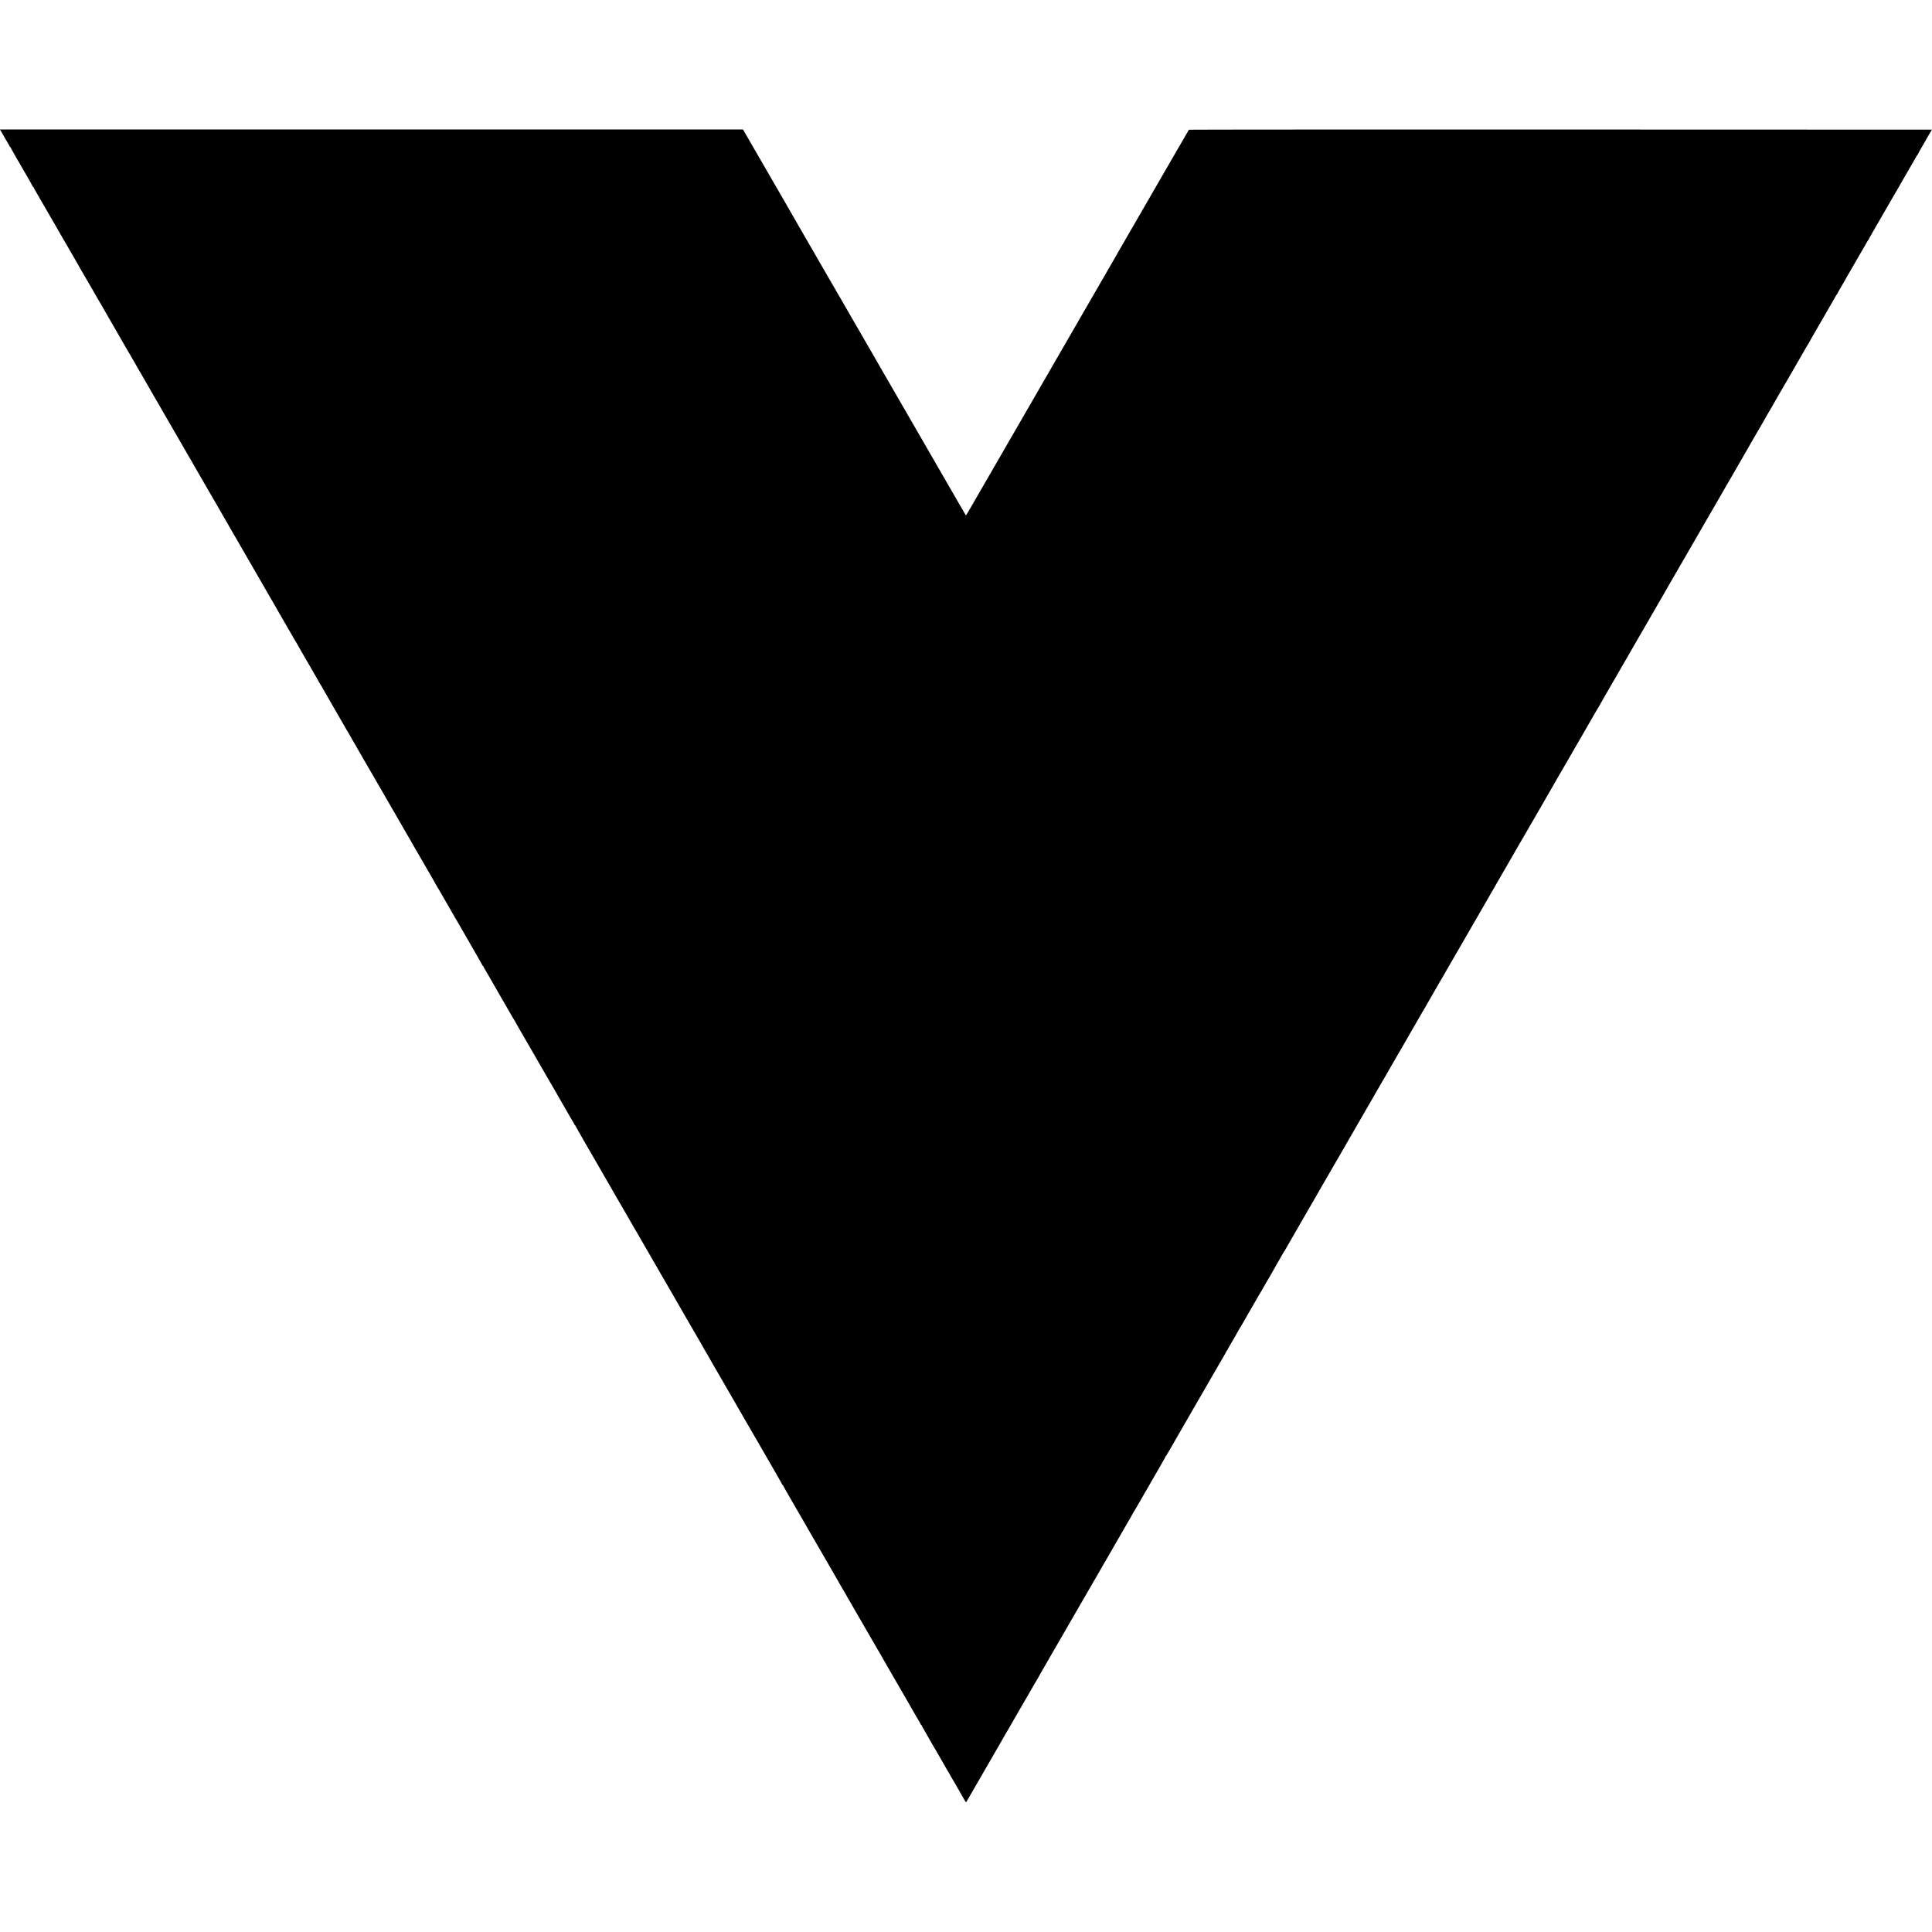
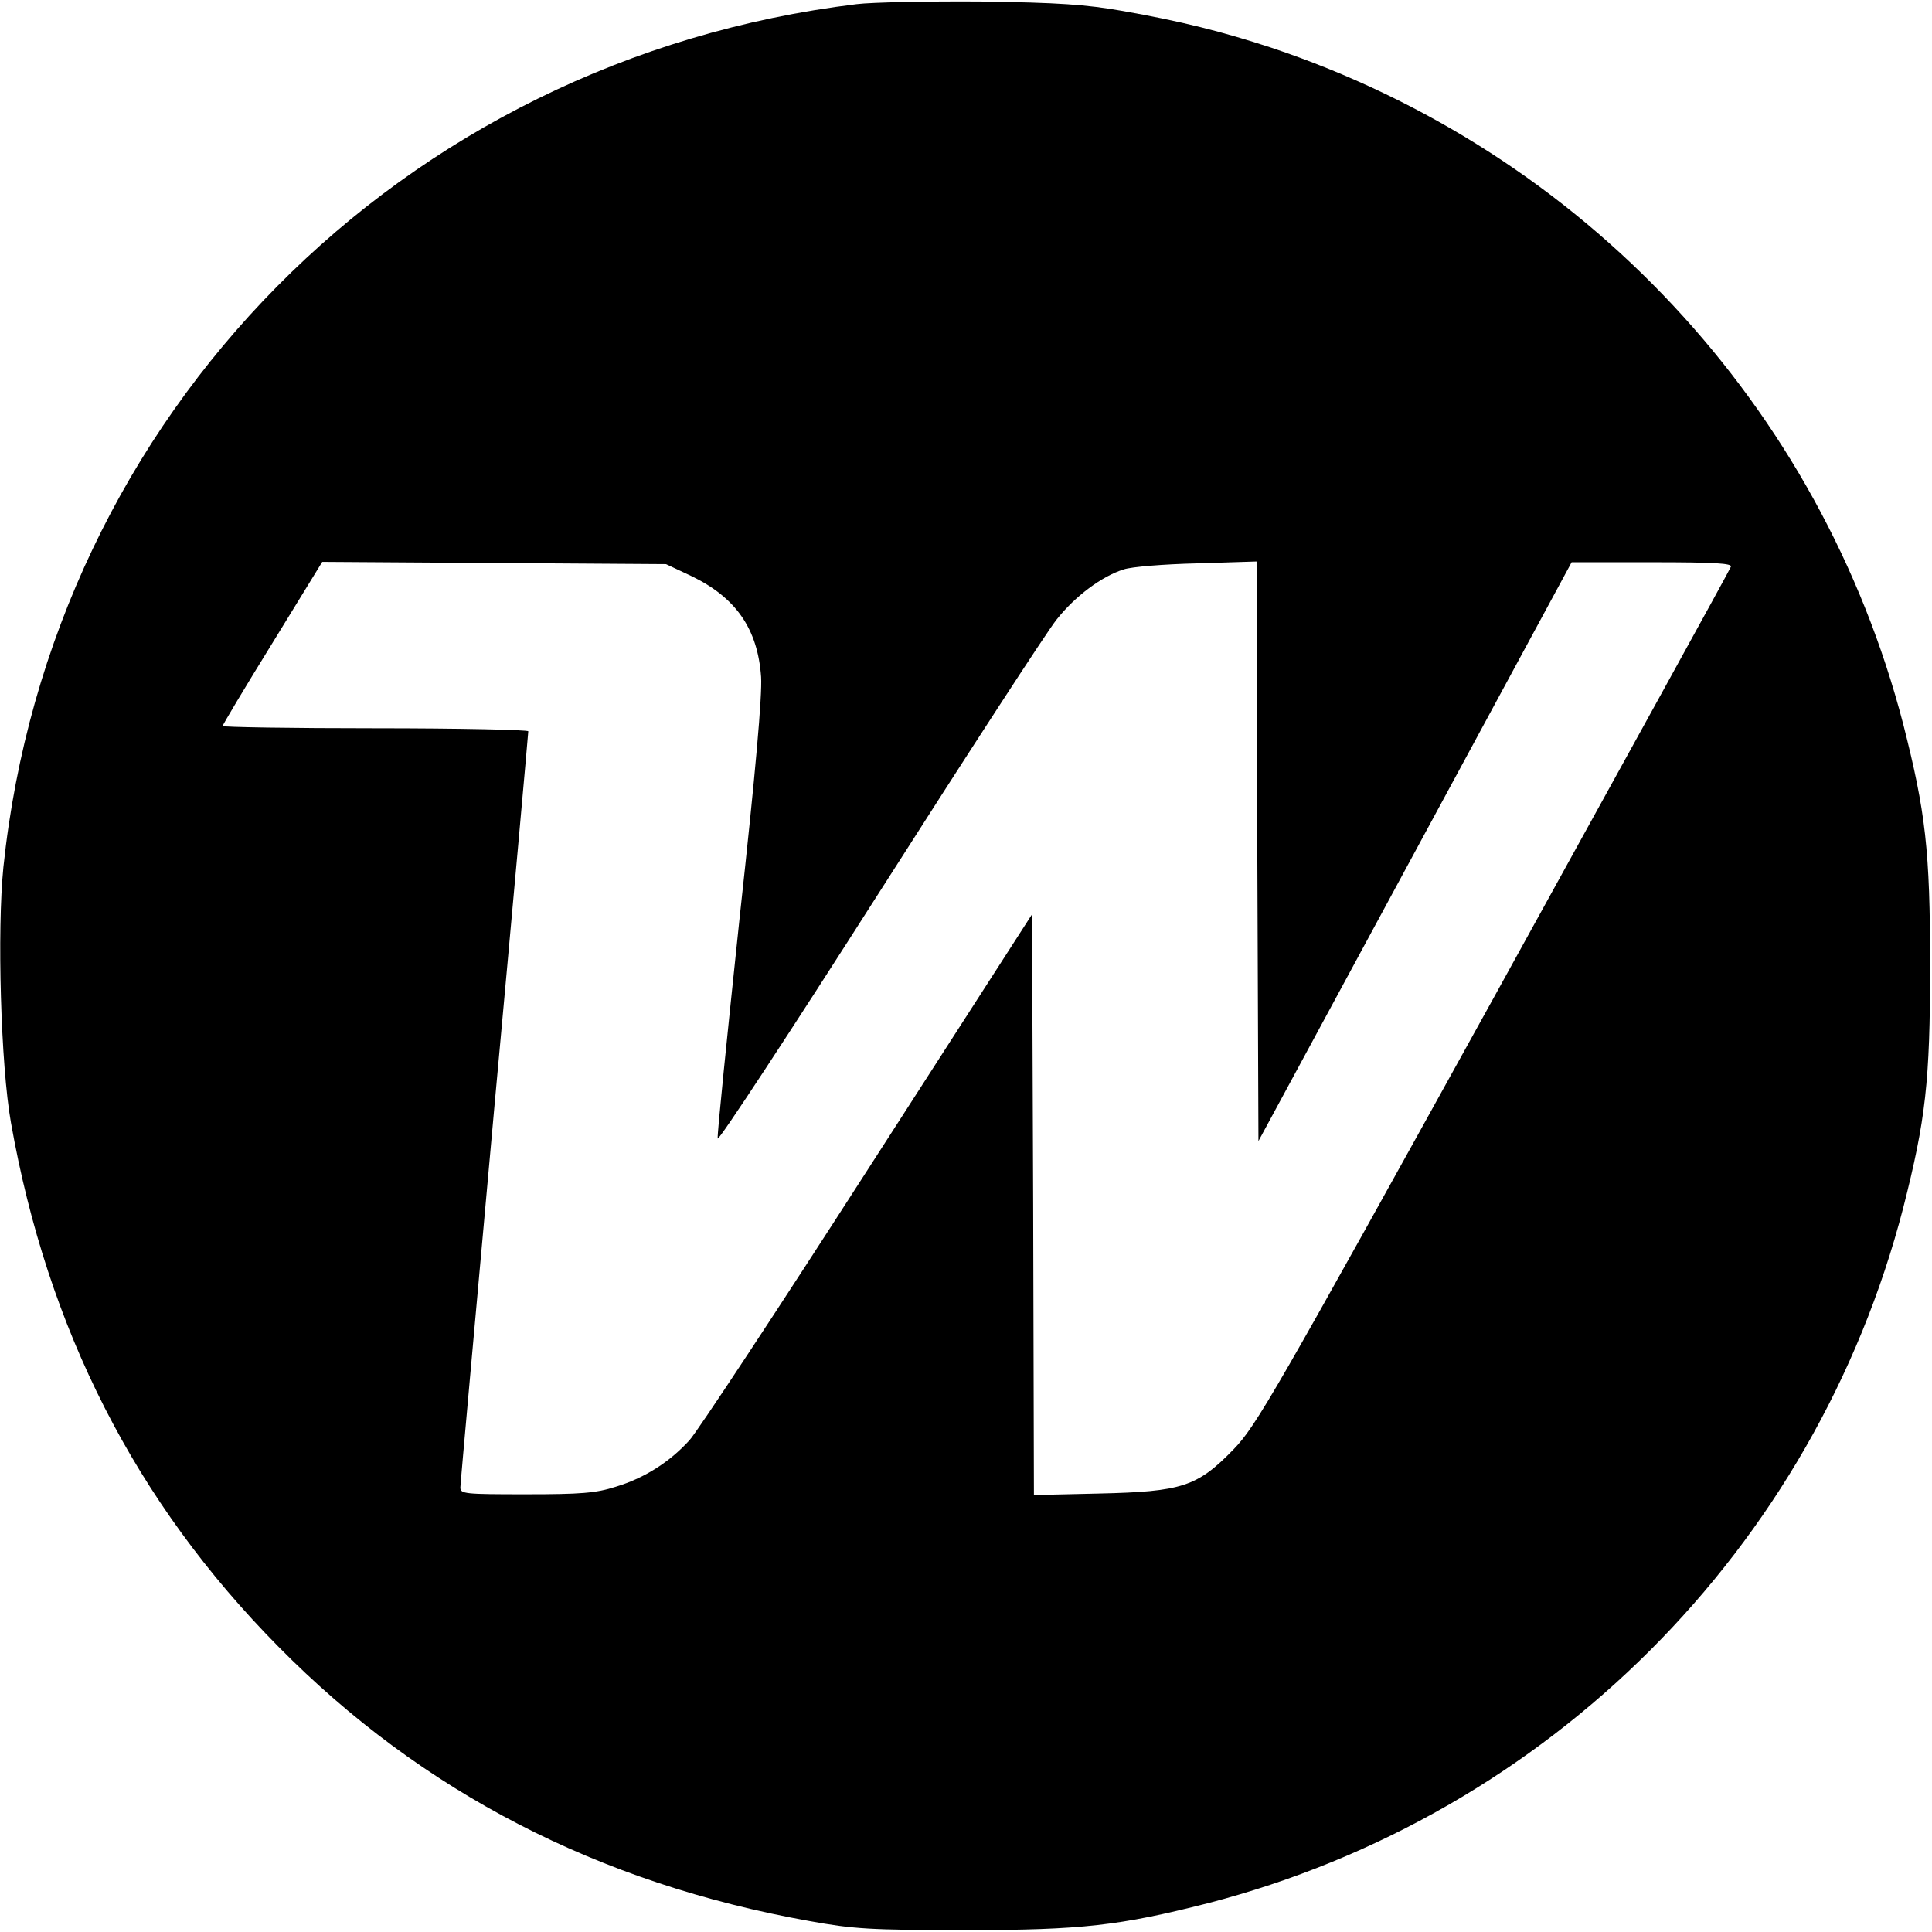
- <svg xmlns="http://www.w3.org/2000/svg" version="1.0" width="16pt" height="16pt" viewBox="0 0 16 16" preserveAspectRatio="xMidYMid meet">
-   <g transform="translate(0,16) scale(0.00032,-0.00032)" fill="#000000" stroke="none">
-     <path d="M18 46618 c45 -75 122 -207 122 -211 0 -2 25 -45 55 -95 30 -50 55 -96 55 -102 0 -5 5 -10 10 -10 6 0 10 -4 10 -9 0 -5 73 -135 161 -288 89 -153 173 -298 187 -323 14 -25 32 -57 41 -72 88 -149 187 -324 189 -335 2 -7 8 -13 13 -13 5 0 9 -4 9 -10 0 -5 46 -89 103 -187 175 -302 490 -846 507 -876 8 -16 20 -36 25 -45 28 -46 290 -498 339 -585 13 -23 74 -129 136 -236 61 -107 123 -215 137 -240 14 -25 29 -50 33 -56 5 -5 23 -37 40 -70 18 -33 38 -67 44 -75 11 -16 21 -33 63 -109 14 -25 29 -50 33 -56 4 -5 21 -35 38 -65 55 -100 261 -455 269 -465 4 -5 14 -21 20 -35 15 -29 41 -75 103 -180 24 -41 52 -88 60 -105 9 -16 57 -100 107 -185 112 -193 362 -626 380 -660 8 -14 23 -38 33 -55 11 -16 23 -37 27 -45 4 -8 26 -46 48 -85 23 -38 53 -90 67 -115 46 -81 64 -113 178 -310 62 -107 121 -210 132 -227 37 -67 56 -99 85 -148 16 -27 32 -57 36 -65 4 -8 15 -27 25 -42 9 -15 53 -89 96 -165 44 -76 177 -307 296 -513 120 -206 268 -463 330 -570 131 -227 117 -203 200 -348 36 -62 73 -125 82 -140 10 -15 21 -34 25 -42 4 -8 20 -37 36 -65 17 -27 38 -65 48 -82 49 -85 64 -111 87 -153 13 -25 28 -49 32 -55 4 -5 78 -134 165 -285 87 -151 166 -288 176 -305 10 -16 26 -43 35 -59 9 -17 125 -217 257 -445 132 -229 253 -441 270 -471 17 -30 45 -79 64 -108 18 -29 33 -54 33 -57 0 -2 20 -37 44 -77 24 -40 123 -212 221 -383 97 -170 190 -330 205 -355 16 -25 39 -65 53 -90 13 -25 81 -144 152 -265 70 -121 137 -238 150 -260 12 -22 37 -65 55 -95 18 -30 43 -73 55 -95 12 -22 48 -85 80 -140 77 -132 163 -280 190 -330 13 -22 71 -123 130 -225 59 -102 116 -199 126 -217 10 -17 29 -50 43 -72 15 -22 26 -43 26 -45 0 -2 27 -50 60 -106 33 -56 60 -103 60 -105 0 -2 55 -98 90 -155 8 -14 182 -316 239 -414 13 -22 45 -79 72 -124 27 -46 49 -86 49 -89 0 -2 14 -24 30 -48 16 -24 30 -46 30 -49 0 -5 74 -135 100 -176 5 -8 24 -42 43 -75 50 -88 58 -101 262 -455 104 -179 199 -345 213 -370 14 -25 28 -49 32 -55 4 -5 17 -26 28 -45 10 -19 62 -109 114 -200 114 -197 133 -230 170 -295 16 -27 33 -57 38 -65 17 -28 96 -165 103 -180 4 -8 16 -28 26 -45 10 -16 77 -131 148 -255 72 -124 181 -313 243 -420 62 -107 121 -209 131 -227 35 -62 323 -560 392 -678 38 -66 83 -145 100 -175 16 -30 33 -59 37 -65 4 -5 17 -27 29 -47 34 -61 56 -100 90 -156 17 -29 31 -55 31 -57 0 -2 17 -32 39 -67 21 -35 134 -229 251 -433 117 -203 235 -407 261 -451 27 -45 49 -85 49 -88 0 -4 8 -19 19 -34 15 -21 200 -341 309 -533 10 -19 33 -58 51 -87 17 -29 31 -54 31 -56 0 -2 25 -44 55 -94 30 -50 55 -95 55 -98 0 -4 6 -15 14 -23 7 -9 27 -41 43 -71 17 -30 170 -297 342 -594 171 -296 311 -542 311 -547 0 -5 5 -9 10 -9 6 0 10 -4 10 -10 0 -5 22 -47 49 -92 27 -46 58 -99 68 -118 24 -43 81 -140 93 -160 5 -8 66 -114 135 -235 69 -121 130 -227 135 -235 12 -21 259 -447 283 -490 10 -19 28 -47 38 -62 11 -14 19 -29 19 -32 0 -3 37 -69 83 -148 99 -170 305 -526 337 -583 13 -22 31 -53 41 -70 11 -16 22 -37 26 -45 7 -14 82 -146 103 -180 14 -24 181 -311 205 -355 13 -22 46 -80 75 -130 29 -49 64 -110 78 -135 14 -25 51 -88 82 -140 31 -52 59 -102 63 -110 4 -8 18 -33 31 -55 205 -353 284 -489 309 -535 17 -30 45 -78 62 -106 18 -28 36 -60 39 -72 4 -12 12 -22 17 -22 5 0 9 -4 9 -10 0 -5 109 -197 241 -427 133 -230 250 -431 259 -448 51 -90 222 -385 280 -485 37 -63 78 -135 92 -160 14 -25 67 -117 118 -205 51 -88 101 -175 111 -193 34 -58 55 -95 149 -257 51 -88 101 -173 110 -190 9 -16 76 -131 147 -255 72 -124 140 -241 151 -260 61 -108 281 -489 355 -615 38 -66 77 -133 87 -150 35 -63 91 -161 100 -175 14 -23 99 -169 128 -220 54 -97 135 -235 142 -245 4 -5 20 -32 35 -60 26 -48 238 -416 276 -480 10 -16 26 -46 37 -65 30 -53 382 -661 403 -695 10 -16 22 -37 26 -45 4 -8 26 -48 50 -88 24 -41 43 -75 43 -77 0 -2 22 -40 50 -85 27 -45 50 -84 50 -86 0 -3 38 -69 83 -147 84 -142 302 -520 340 -587 10 -19 34 -60 52 -90 18 -30 44 -75 57 -100 14 -25 45 -79 70 -120 25 -41 56 -96 70 -121 14 -25 77 -133 138 -240 62 -107 122 -210 132 -229 25 -43 310 -535 337 -581 11 -19 26 -45 34 -59 17 -32 238 -414 266 -460 11 -19 24 -41 28 -49 3 -7 75 -133 160 -278 84 -146 153 -269 153 -274 0 -5 5 -9 10 -9 6 0 10 -4 10 -10 0 -5 82 -150 181 -322 182 -314 201 -346 240 -415 12 -21 80 -139 152 -263 71 -124 141 -245 155 -270 14 -25 28 -49 32 -55 6 -8 145 -248 220 -380 37 -66 209 -362 229 -395 11 -19 24 -42 28 -49 4 -8 67 -118 140 -243 73 -125 133 -230 133 -233 0 -2 15 -28 33 -57 19 -29 47 -78 64 -108 17 -30 53 -93 79 -139 53 -90 82 -141 157 -272 82 -142 115 -199 381 -659 142 -245 268 -463 281 -485 12 -22 71 -125 132 -230 60 -104 172 -298 248 -430 76 -132 146 -253 156 -270 11 -16 22 -36 26 -44 3 -8 30 -54 60 -103 29 -49 53 -91 53 -93 0 -3 18 -34 40 -70 22 -36 40 -67 40 -69 0 -2 37 -66 81 -142 45 -77 98 -168 119 -204 20 -36 47 -81 58 -100 12 -19 27 -47 33 -62 6 -16 15 -28 20 -28 5 0 9 -4 9 -9 0 -6 63 -118 140 -251 77 -133 140 -243 140 -245 0 -2 18 -33 41 -70 22 -37 49 -83 60 -101 10 -19 29 -51 40 -71 25 -45 109 -189 126 -218 7 -11 17 -29 22 -40 6 -11 22 -38 35 -60 14 -22 37 -62 52 -90 14 -27 35 -62 45 -77 11 -14 19 -29 19 -32 0 -3 18 -35 40 -71 22 -36 40 -67 40 -69 0 -2 19 -35 42 -72 23 -38 55 -94 72 -124 26 -47 139 -244 171 -298 6 -9 21 -36 34 -60 28 -48 37 -51 51 -19 6 12 19 36 29 52 10 17 27 46 38 65 11 19 104 181 208 360 103 179 199 345 213 370 14 25 42 74 64 109 21 34 38 65 38 67 0 2 18 33 40 69 22 36 40 67 40 69 0 3 177 310 199 346 16 26 136 234 140 244 2 5 25 44 52 88 27 44 49 81 49 84 0 2 18 34 40 70 22 36 40 67 40 69 0 2 20 36 43 77 35 58 169 289 297 513 9 17 50 86 90 155 40 69 86 150 103 180 16 30 35 62 41 70 6 8 16 24 22 35 35 64 72 129 167 293 59 100 116 199 127 220 11 20 30 53 41 72 43 72 1070 1850 1121 1940 14 25 65 113 113 195 48 83 96 166 107 185 10 19 28 50 38 68 11 18 73 124 137 235 64 111 175 303 246 427 71 124 173 299 225 390 52 91 116 202 143 248 27 45 49 85 49 89 0 4 6 14 14 22 7 9 28 43 46 76 26 47 251 436 378 655 11 19 29 51 40 70 11 19 101 176 201 348 99 172 181 317 181 323 0 5 5 9 10 9 6 0 10 5 10 11 0 6 8 23 18 37 11 15 32 52 49 82 16 30 130 228 253 440 122 212 234 405 248 430 13 25 39 70 57 100 39 65 69 117 130 225 25 44 50 87 55 95 12 19 78 134 220 380 61 107 129 224 150 260 161 277 222 382 246 425 15 28 47 83 71 123 24 41 43 78 43 83 0 5 4 9 8 9 4 0 13 12 19 28 7 15 23 45 36 67 66 110 277 478 277 483 0 3 6 13 14 21 7 9 27 41 43 71 17 30 45 80 63 110 34 57 375 649 394 685 6 11 16 27 22 35 6 8 26 42 44 75 18 33 41 74 51 90 10 17 24 41 32 55 54 97 72 128 88 152 11 14 19 28 19 30 0 3 79 141 175 308 96 167 175 305 175 308 0 3 6 13 14 21 7 9 26 39 41 66 33 60 276 483 338 587 24 40 46 80 50 88 4 8 13 24 20 35 14 23 95 163 125 215 11 19 52 91 92 160 40 69 80 139 90 155 9 17 103 179 207 360 105 182 200 346 211 365 103 181 463 802 489 845 7 11 15 27 19 35 4 8 29 51 55 95 64 110 828 1433 848 1470 9 17 24 41 33 55 9 14 29 48 45 77 15 28 52 93 82 145 30 51 62 107 71 123 17 30 231 398 400 690 51 88 103 179 115 202 12 23 26 48 32 55 6 7 24 38 40 68 17 30 61 107 98 170 37 63 84 144 103 180 19 36 41 72 48 81 8 8 14 18 14 21 0 4 27 51 59 106 32 55 72 124 89 154 16 29 71 125 122 213 51 88 104 180 118 205 13 25 28 50 32 55 4 6 17 26 28 45 11 19 45 80 77 135 31 55 66 116 77 135 11 19 88 152 171 295 401 694 620 1072 650 1125 11 19 87 152 170 295 83 143 158 273 166 288 9 16 21 36 26 45 6 9 31 52 55 96 25 43 54 94 66 115 11 20 95 164 186 321 91 157 173 299 182 315 9 17 26 46 37 65 12 19 66 114 121 210 56 96 108 186 117 200 8 14 24 40 34 59 24 45 383 664 412 713 5 9 17 29 26 45 15 28 120 210 241 419 36 61 68 117 72 125 4 8 12 23 19 34 35 57 245 420 262 453 11 20 35 61 53 90 17 29 32 54 32 56 0 3 28 51 62 108 33 57 70 119 80 138 10 19 23 42 28 50 5 8 32 53 59 100 27 47 149 258 271 470 122 212 234 405 248 430 30 53 62 108 80 135 6 11 15 27 19 35 4 8 85 150 181 315 96 165 187 323 202 350 31 56 116 202 130 225 5 8 25 42 43 75 19 33 92 159 162 280 149 257 157 271 202 350 19 33 38 67 43 75 9 14 228 392 275 475 12 22 55 96 95 165 40 69 80 139 90 155 24 42 202 350 221 383 9 15 27 47 41 72 14 25 75 131 136 236 61 106 121 210 134 232 99 172 271 470 279 482 5 8 23 40 40 70 18 30 81 141 142 245 60 105 121 210 135 235 14 25 71 124 127 220 56 96 143 247 194 335 51 88 96 167 102 175 14 24 180 311 204 355 23 43 340 590 356 615 5 8 50 87 101 175 171 301 517 898 582 1008 25 43 46 81 46 83 0 2 12 23 27 47 14 23 40 67 56 97 16 30 35 62 42 70 7 8 15 22 18 30 4 8 20 38 37 65 16 28 33 57 37 65 6 12 111 196 143 250 5 8 55 95 112 193 57 98 113 195 126 215 12 20 27 46 32 57 6 11 14 27 20 35 5 8 76 130 156 270 80 140 165 287 187 325 23 39 52 90 66 115 13 25 30 52 37 61 8 8 14 18 14 21 0 4 41 77 92 165 50 87 175 302 276 478 101 176 208 360 236 408 28 49 67 117 86 152 19 35 41 70 48 77 6 6 12 15 12 19 0 7 124 224 167 291 12 21 23 40 23 42 0 2 21 40 46 83 26 43 55 92 64 109 54 95 327 568 354 614 19 30 45 75 59 100 71 128 82 145 89 148 4 2 8 8 8 13 0 5 42 82 94 172 311 538 496 858 518 897 14 25 40 70 58 100 18 30 42 71 53 90 10 19 79 139 152 265 73 127 142 246 153 265 10 19 43 76 72 125 29 50 63 108 75 130 65 116 80 140 87 143 4 2 8 8 8 12 0 8 114 212 140 250 6 8 14 24 20 35 5 11 54 97 108 190 l100 170 -9611 3 c-5286 1 -9614 -1 -9618 -5 -5 -6 -419 -719 -619 -1068 -89 -155 -267 -463 -323 -560 -38 -66 -81 -140 -95 -165 -31 -56 -263 -457 -526 -910 -110 -190 -224 -388 -254 -440 -29 -52 -61 -109 -71 -125 -23 -39 -243 -420 -268 -465 -11 -19 -204 -352 -428 -740 -224 -388 -477 -826 -563 -975 -85 -148 -185 -322 -222 -385 -37 -63 -120 -207 -185 -320 -65 -113 -177 -306 -248 -430 -72 -124 -172 -297 -222 -385 -51 -88 -142 -245 -202 -350 -131 -226 -247 -427 -408 -705 -65 -113 -249 -432 -410 -710 -160 -278 -388 -673 -506 -877 -118 -205 -216 -373 -219 -373 -3 0 -52 82 -109 183 -58 100 -144 250 -192 332 -95 164 -402 696 -647 1120 -85 149 -228 396 -317 550 -212 365 -982 1700 -1008 1745 -10 19 -43 76 -72 125 -29 50 -64 110 -77 135 -14 25 -63 110 -110 190 -47 80 -96 165 -110 190 -14 25 -99 171 -188 325 -89 154 -174 300 -188 325 -13 25 -64 113 -112 195 -48 83 -140 242 -205 355 -65 113 -183 317 -263 454 -79 137 -152 264 -163 282 -50 89 -335 583 -354 614 -12 19 -34 58 -50 85 -15 28 -129 226 -253 440 -124 215 -235 408 -247 430 -12 22 -69 121 -127 220 -58 99 -226 389 -373 645 -148 256 -324 561 -392 678 -67 117 -134 232 -147 255 -13 23 -33 59 -46 80 l-22 37 -9615 0 -9615 0 20 -32z" />
+ <svg xmlns="http://www.w3.org/2000/svg" version="1.0" width="512pt" height="512pt" viewBox="0 0 512 512" preserveAspectRatio="xMidYMid meet">
+   <g transform="translate(0,512) scale(0.1,-0.1)" fill="#000000" stroke="none">
+     <path d="M2270 5109 c-1207 -147 -2135 -1086 -2261 -2287 -17 -168 -7 -525 20 -677 97 -548 330 -1006 709 -1389 380 -385 848 -627 1407 -727 116 -21 160 -24 415 -24 307 0 408 12 640 71 904 234 1610 940 1844 1844 59 232 71 333 71 640 0 307 -12 408 -71 640 -219 844 -848 1518 -1676 1794 -128 42 -239 70 -393 97 -97 17 -168 22 -375 25 -140 1 -289 -2 -330 -7z m-439 -1515 c119 -57 177 -140 186 -268 3 -49 -14 -246 -57 -639 -33 -313 -60 -576 -58 -584 2 -8 194 285 428 652 234 367 445 692 470 723 49 62 120 115 178 133 20 7 108 14 194 16 l158 5 2 -768 3 -768 415 767 415 767 214 0 c166 0 212 -3 208 -12 -2 -7 -286 -521 -629 -1143 -584 -1056 -629 -1134 -689 -1196 -96 -99 -137 -112 -356 -117 l-173 -4 -2 769 -3 770 -435 -676 c-239 -372 -452 -695 -473 -718 -53 -58 -119 -100 -195 -123 -53 -17 -93 -20 -238 -20 -162 0 -174 1 -174 18 0 10 41 463 90 1007 50 544 90 992 90 997 0 4 -182 8 -405 8 -223 0 -405 3 -405 6 0 3 59 102 132 220 l132 215 456 -3 455 -3 66 -31z" />
  </g>
</svg>
